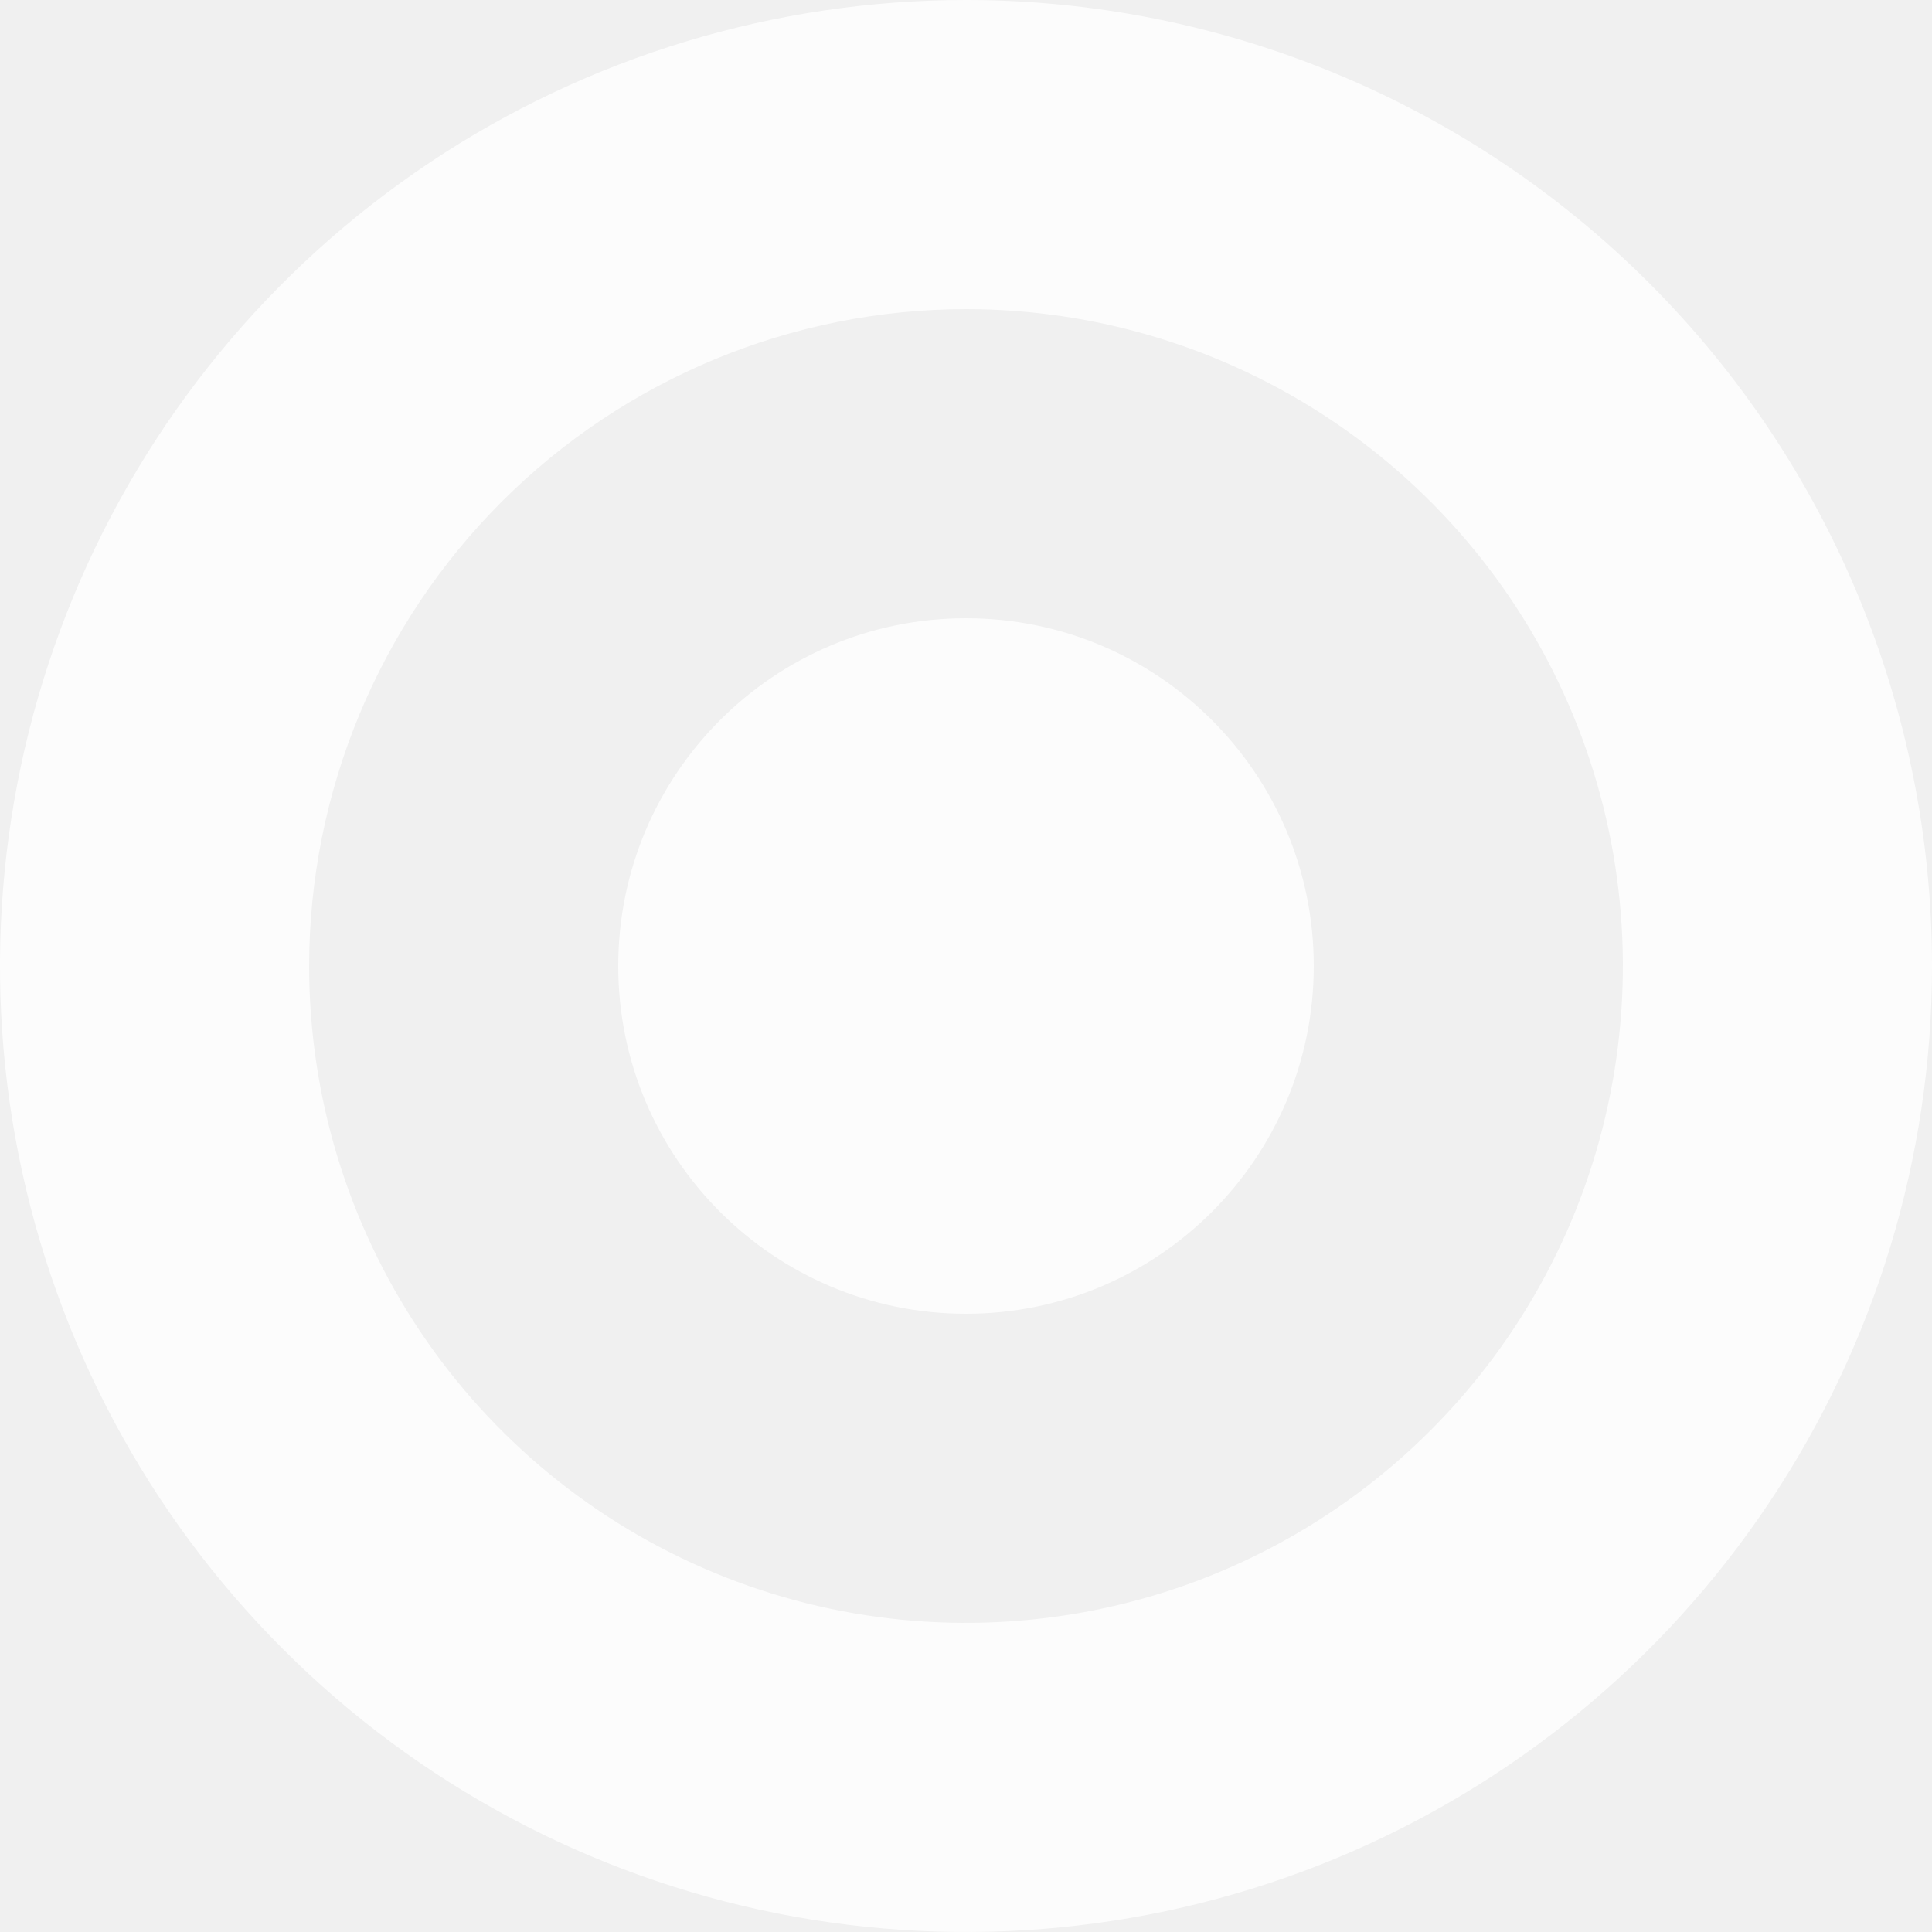
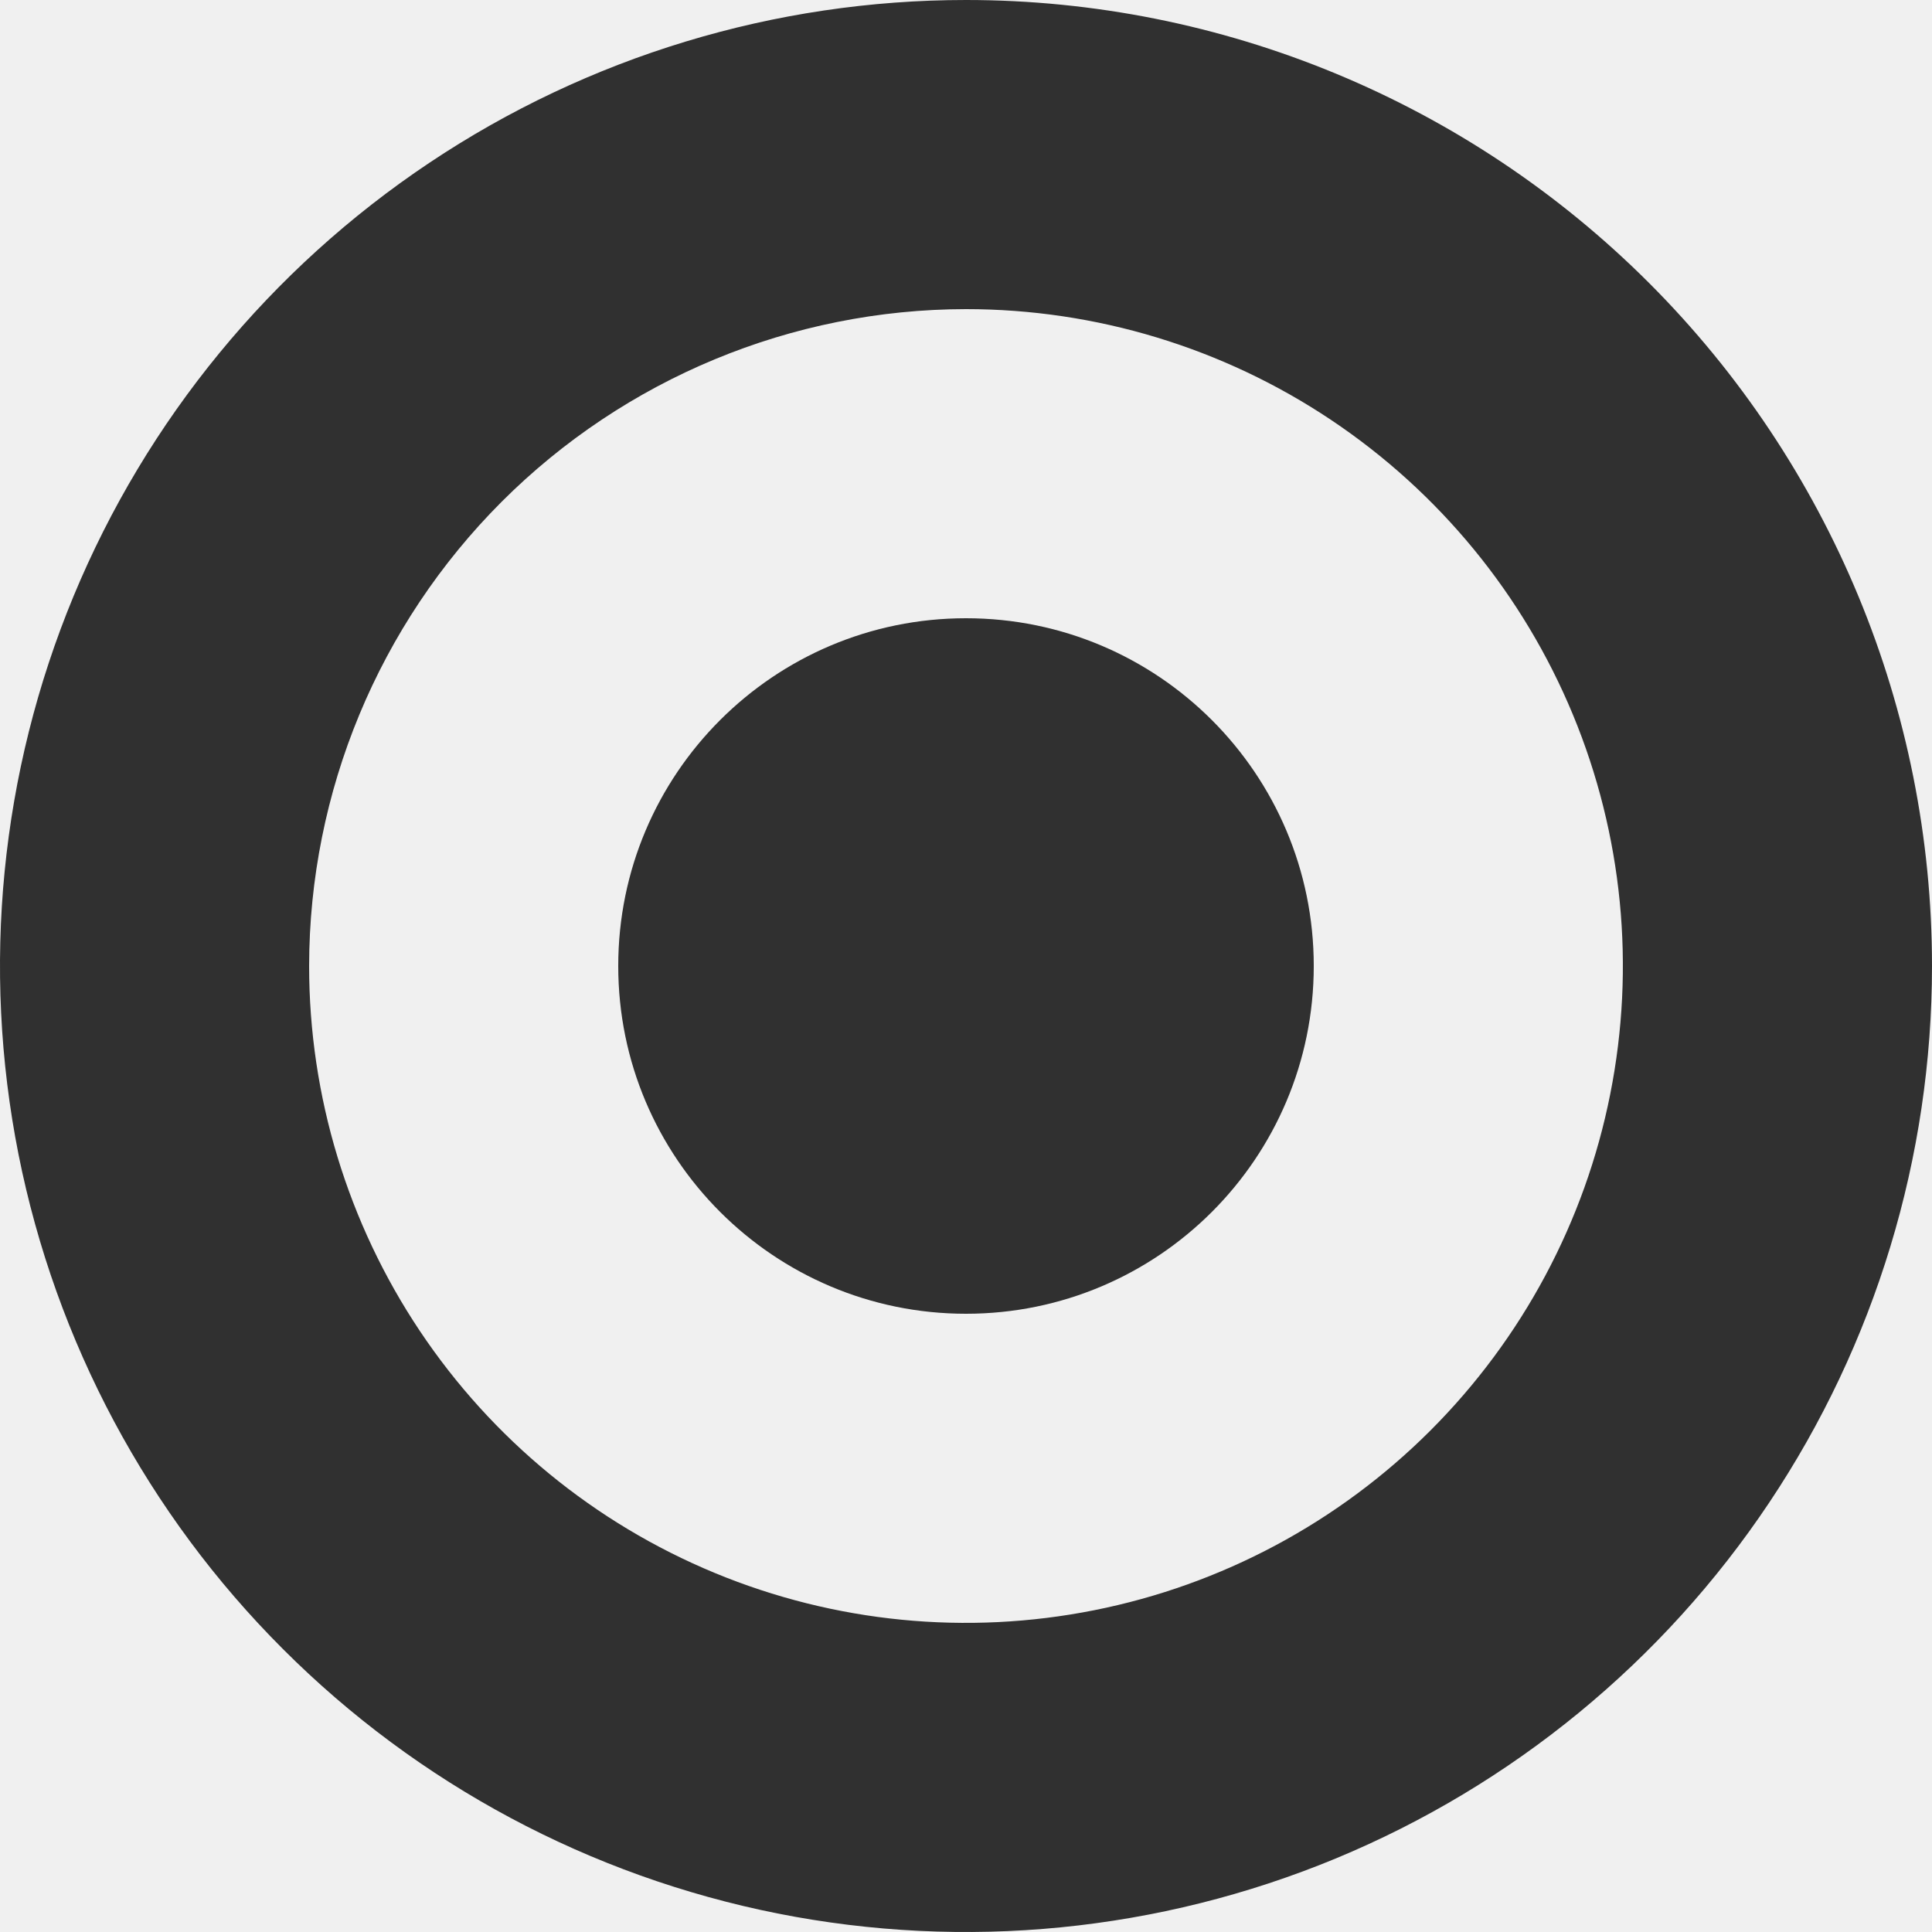
- <svg xmlns="http://www.w3.org/2000/svg" width="22" height="22" viewBox="0 0 22 22" fill="none">
-   <path d="M11 3.52C12.479 3.52 13.926 3.959 15.156 4.781C16.386 5.603 17.345 6.771 17.911 8.138C18.477 9.504 18.625 11.008 18.336 12.459C18.048 13.91 17.335 15.243 16.289 16.289C15.243 17.335 13.91 18.048 12.459 18.336C11.008 18.625 9.504 18.477 8.138 17.911C6.771 17.345 5.603 16.386 4.781 15.156C3.959 13.926 3.52 12.479 3.52 11C3.522 9.017 4.311 7.116 5.713 5.713C7.116 4.311 9.017 3.522 11 3.52ZM11 0C8.824 0 6.698 0.645 4.889 1.854C3.08 3.063 1.67 4.78 0.837 6.79C0.005 8.8 -0.213 11.012 0.211 13.146C0.636 15.28 1.683 17.24 3.222 18.778C4.76 20.317 6.72 21.364 8.854 21.789C10.988 22.213 13.2 21.995 15.21 21.163C17.22 20.33 18.938 18.92 20.146 17.111C21.355 15.302 22 13.176 22 11C22 8.083 20.841 5.285 18.778 3.222C16.715 1.159 13.917 0 11 0V0Z" fill="white" fill-opacity="0.8" />
-   <path d="M11 14.96C13.187 14.96 14.96 13.187 14.96 11C14.96 8.813 13.187 7.04 11 7.04C8.813 7.04 7.04 8.813 7.04 11C7.04 13.187 8.813 14.96 11 14.96Z" fill="white" fill-opacity="0.8" />
+ <svg xmlns="http://www.w3.org/2000/svg" width="22" height="22" viewBox="0 0 22 22" fill="ffffff">
+   <path d="M11 3.52C12.479 3.52 13.926 3.959 15.156 4.781C16.386 5.603 17.345 6.771 17.911 8.138C18.477 9.504 18.625 11.008 18.336 12.459C18.048 13.91 17.335 15.243 16.289 16.289C15.243 17.335 13.91 18.048 12.459 18.336C11.008 18.625 9.504 18.477 8.138 17.911C6.771 17.345 5.603 16.386 4.781 15.156C3.959 13.926 3.52 12.479 3.52 11C3.522 9.017 4.311 7.116 5.713 5.713C7.116 4.311 9.017 3.522 11 3.52ZM11 0C8.824 0 6.698 0.645 4.889 1.854C3.08 3.063 1.67 4.78 0.837 6.79C0.005 8.8 -0.213 11.012 0.211 13.146C0.636 15.28 1.683 17.24 3.222 18.778C4.76 20.317 6.72 21.364 8.854 21.789C10.988 22.213 13.2 21.995 15.21 21.163C17.22 20.33 18.938 18.92 20.146 17.111C21.355 15.302 22 13.176 22 11C22 8.083 20.841 5.285 18.778 3.222C16.715 1.159 13.917 0 11 0V0Z" fill-opacity="0.8" />
+   <path d="M11 14.96C13.187 14.96 14.96 13.187 14.96 11C14.96 8.813 13.187 7.04 11 7.04C8.813 7.04 7.04 8.813 7.04 11C7.04 13.187 8.813 14.96 11 14.96Z" fill-opacity="0.8" />
</svg>
